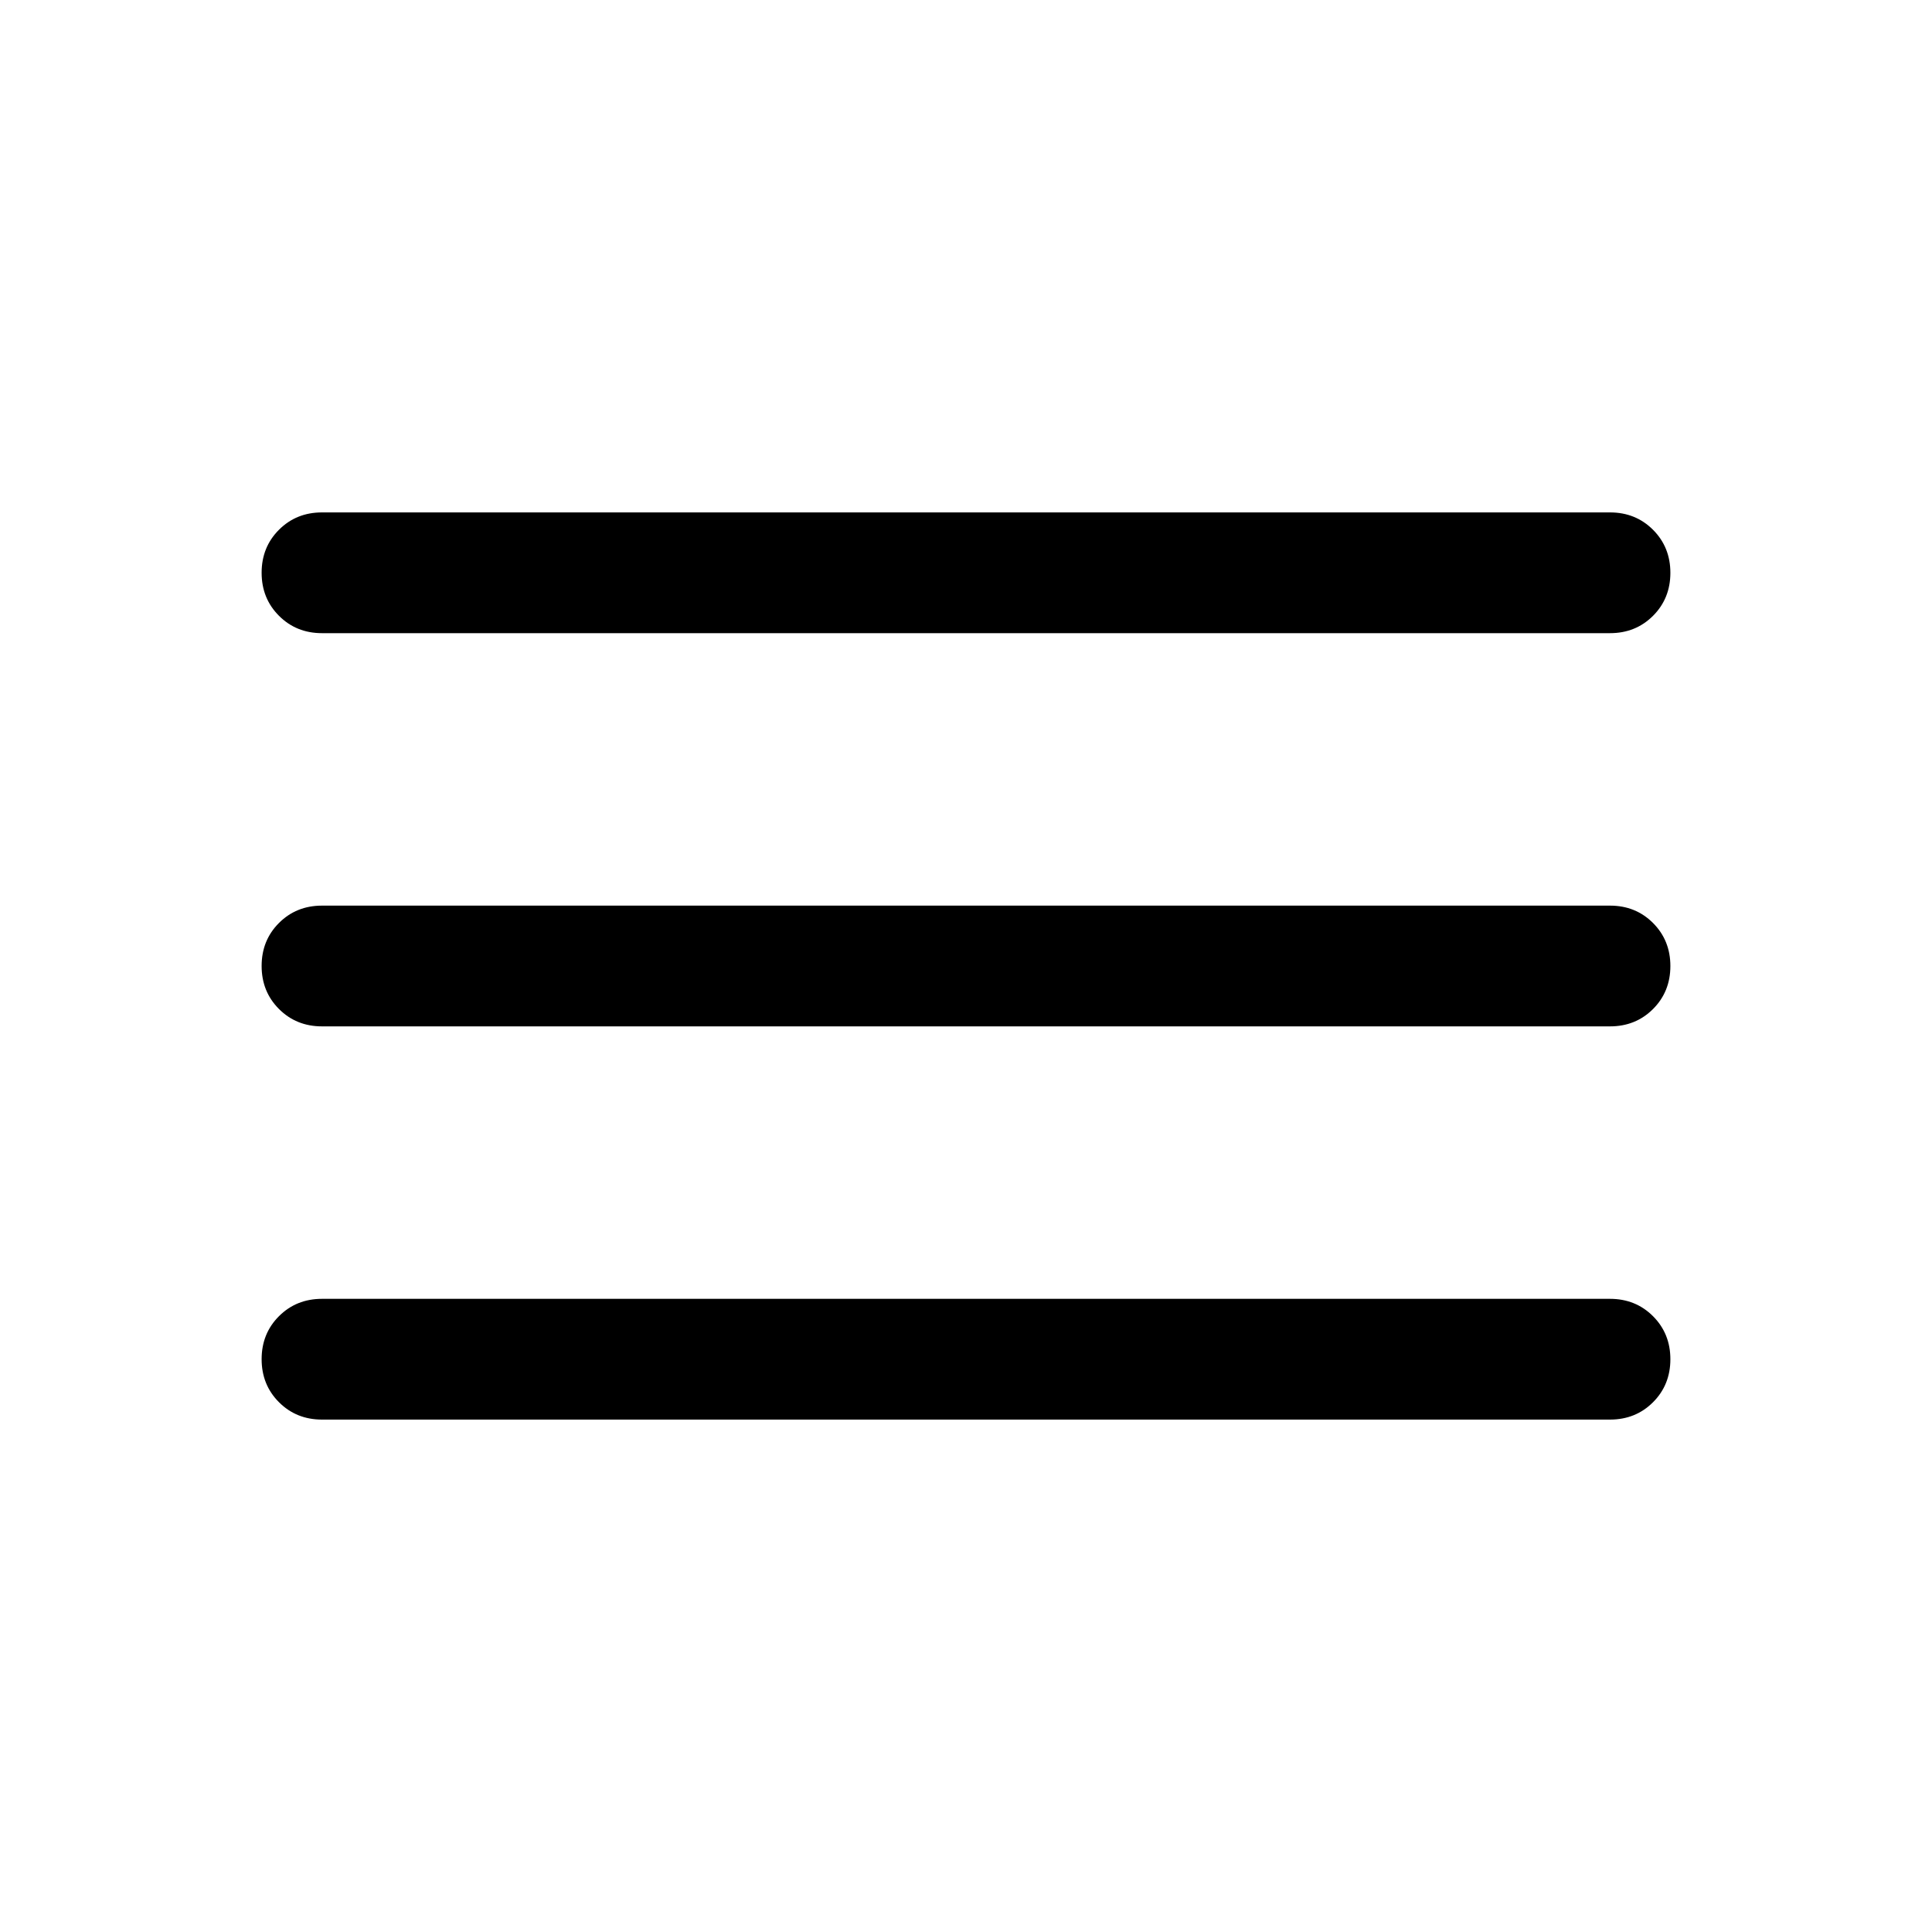
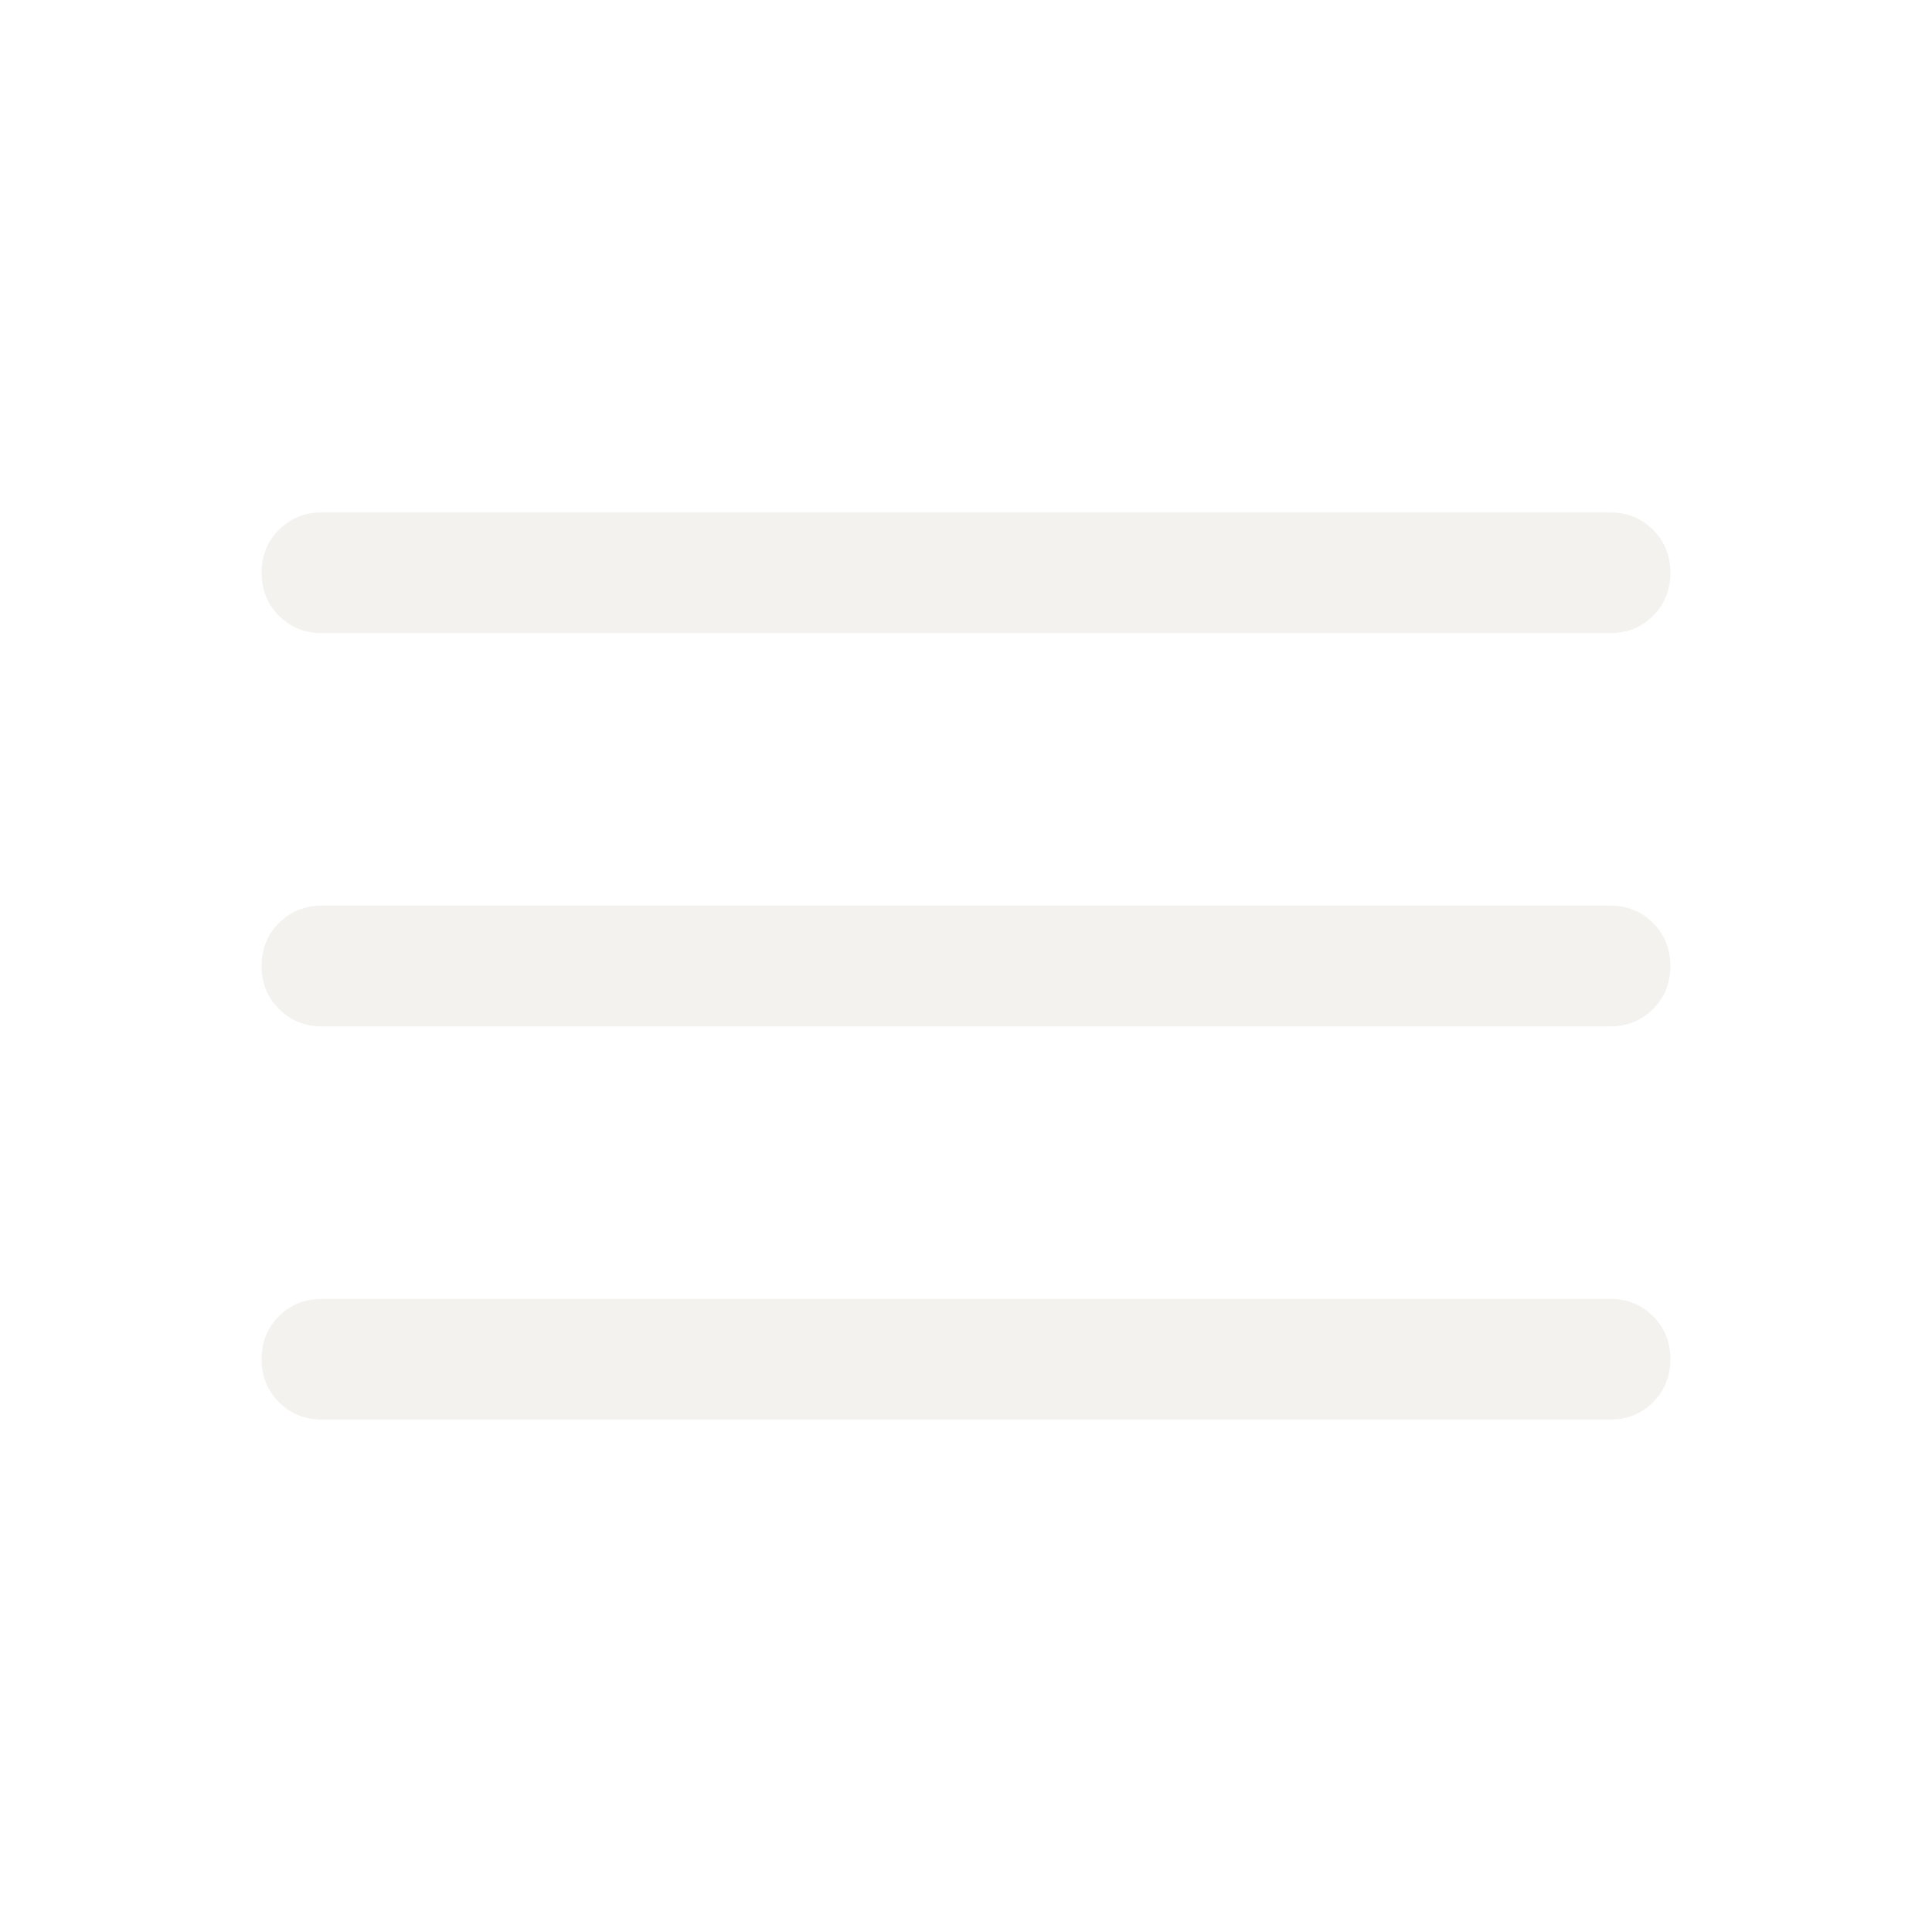
- <svg xmlns="http://www.w3.org/2000/svg" height="24" viewBox="0 -960 960 960" width="24">
+ <svg xmlns="http://www.w3.org/2000/svg" height="24" viewBox="0 -960 960 960" fill="#f4f2ef" width="24">
  <path d="M160-254.616q-12.75 0-21.374-8.629-8.625-8.629-8.625-21.384 0-12.756 8.625-21.371 8.624-8.615 21.374-8.615h640q12.75 0 21.375 8.629 8.624 8.628 8.624 21.384 0 12.755-8.624 21.37-8.625 8.616-21.375 8.616H160Zm0-195.385q-12.75 0-21.374-8.628-8.625-8.629-8.625-21.384 0-12.756 8.625-21.371 8.624-8.615 21.374-8.615h640q12.75 0 21.375 8.628 8.624 8.629 8.624 21.384 0 12.756-8.624 21.371-8.625 8.615-21.375 8.615H160Zm0-195.384q-12.75 0-21.374-8.629-8.625-8.628-8.625-21.384 0-12.755 8.625-21.37 8.624-8.616 21.374-8.616h640q12.75 0 21.375 8.629 8.624 8.629 8.624 21.384 0 12.756-8.624 21.371-8.625 8.615-21.375 8.615H160Z" />
</svg>
